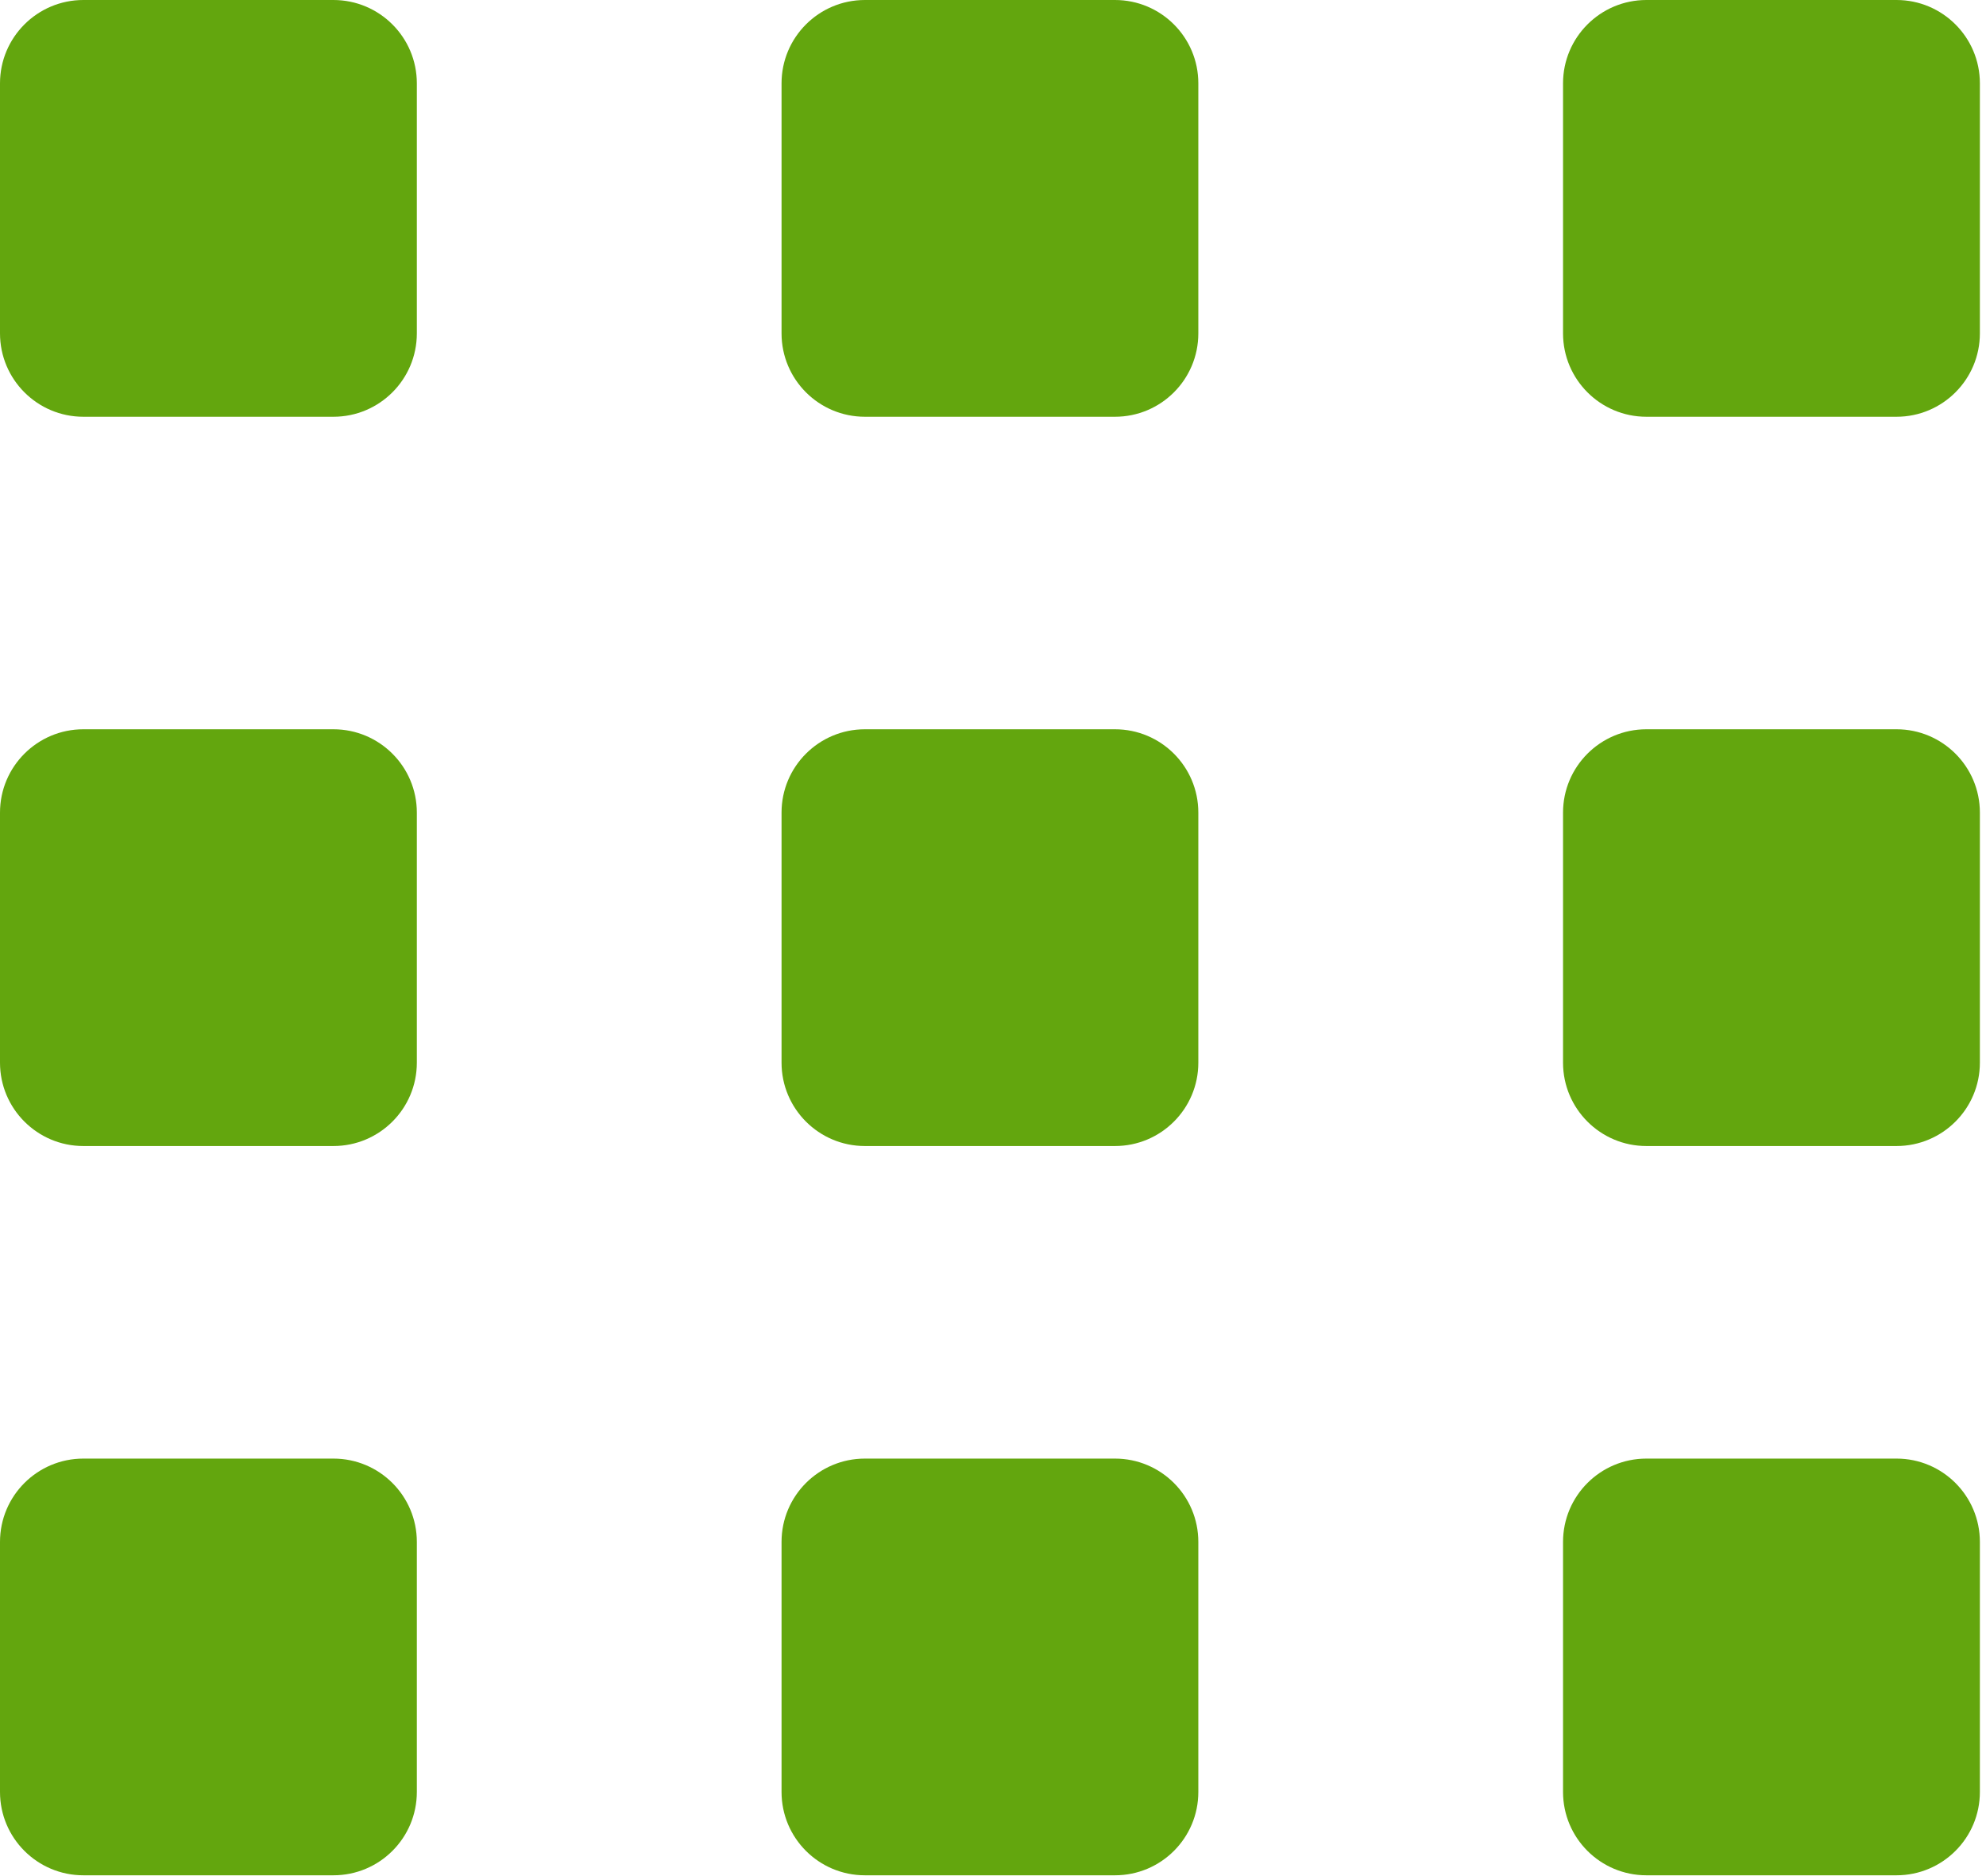
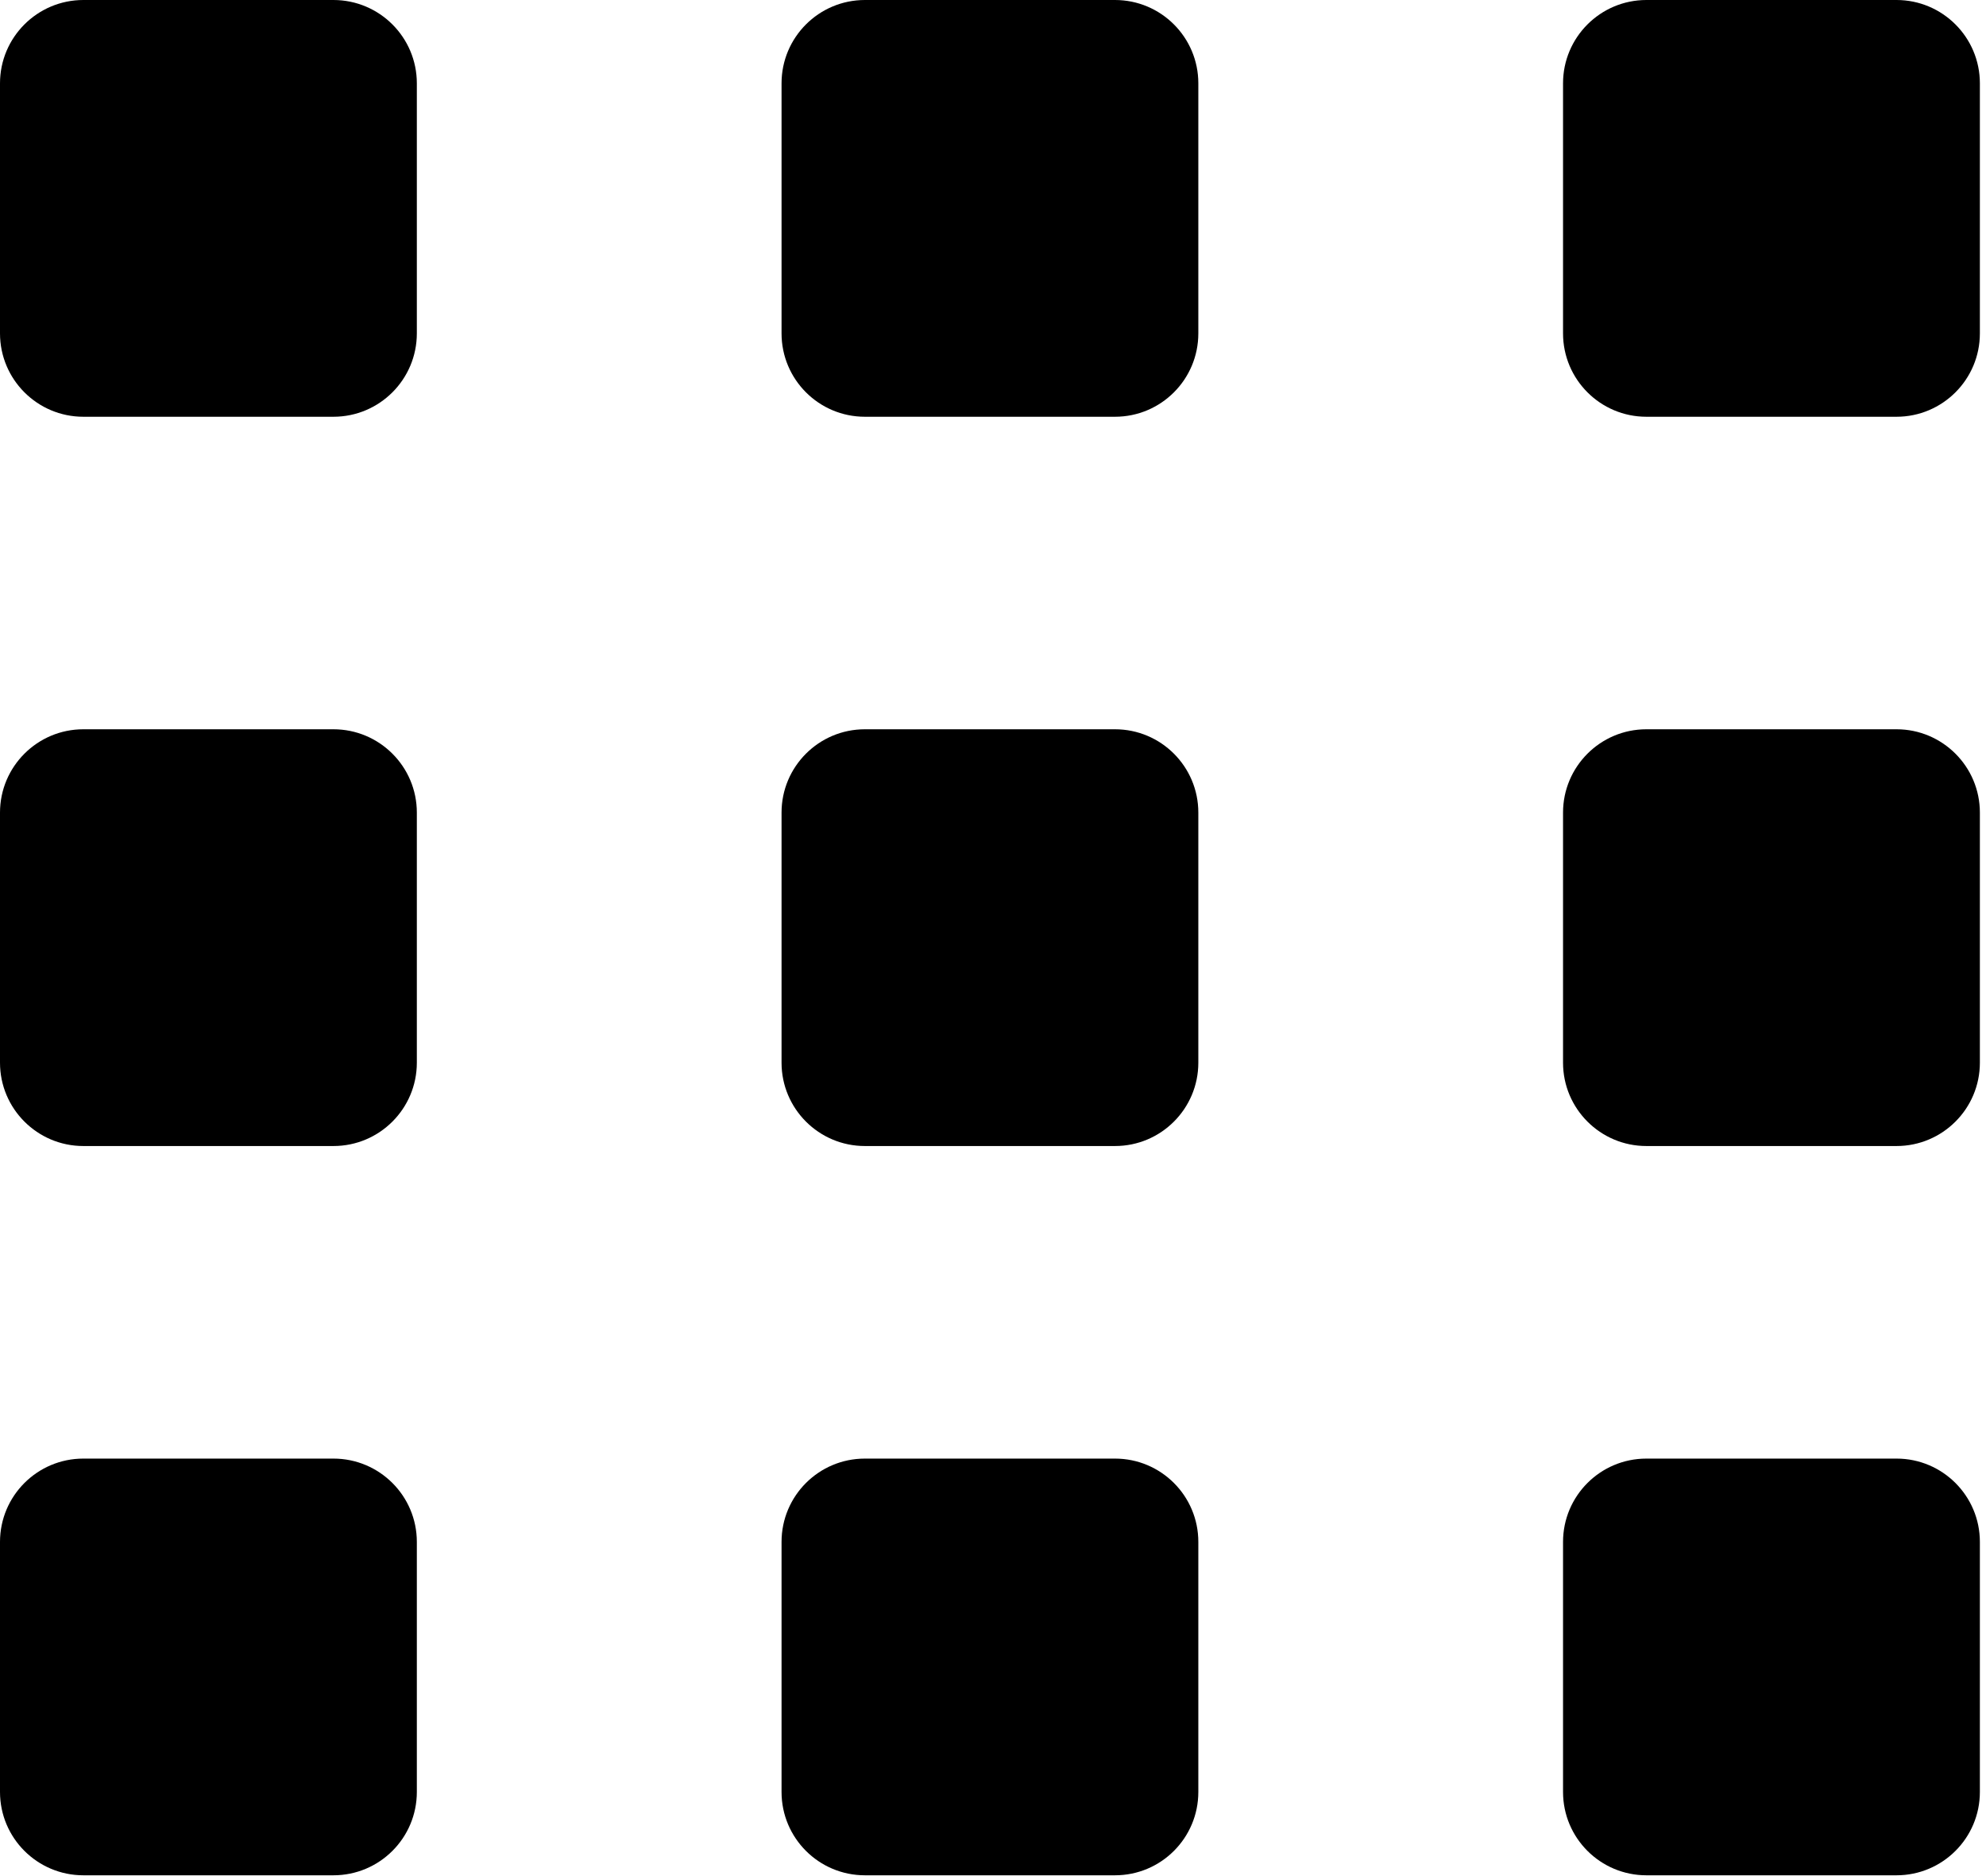
- <svg xmlns="http://www.w3.org/2000/svg" width="36" height="34" viewBox="0 0 36 34" fill="none">
-   <path d="M6.044 26.445H1.511C0.677 26.445 0 27.121 0 27.956V32.489C0 33.324 0.677 34 1.511 34H6.044C6.879 34 7.556 33.324 7.556 32.489V27.956C7.556 27.121 6.879 26.445 6.044 26.445Z" fill="#63A60E" />
-   <path d="M20.211 26.445H15.678C14.843 26.445 14.167 27.121 14.167 27.956V32.489C14.167 33.324 14.843 34 15.678 34H20.211C21.046 34 21.722 33.324 21.722 32.489V27.956C21.722 27.121 21.046 26.445 20.211 26.445Z" fill="#63A60E" />
-   <path d="M34.378 26.445H29.844C29.01 26.445 28.333 27.121 28.333 27.956V32.489C28.333 33.324 29.01 34 29.844 34H34.378C35.212 34 35.889 33.324 35.889 32.489V27.956C35.889 27.121 35.212 26.445 34.378 26.445Z" fill="#63A60E" />
-   <path d="M6.044 13.222H1.511C0.677 13.222 0 13.899 0 14.733V19.267C0 20.101 0.677 20.778 1.511 20.778H6.044C6.879 20.778 7.556 20.101 7.556 19.267V14.733C7.556 13.899 6.879 13.222 6.044 13.222Z" fill="#63A60E" />
-   <path d="M20.211 13.222H15.678C14.843 13.222 14.167 13.899 14.167 14.733V19.267C14.167 20.101 14.843 20.778 15.678 20.778H20.211C21.046 20.778 21.722 20.101 21.722 19.267V14.733C21.722 13.899 21.046 13.222 20.211 13.222Z" fill="#63A60E" />
-   <path d="M34.378 13.222H29.844C29.01 13.222 28.333 13.899 28.333 14.733V19.267C28.333 20.101 29.01 20.778 29.844 20.778H34.378C35.212 20.778 35.889 20.101 35.889 19.267V14.733C35.889 13.899 35.212 13.222 34.378 13.222Z" fill="#63A60E" />
-   <path d="M6.044 0H1.511C0.677 0 0 0.677 0 1.511V6.044C0 6.879 0.677 7.556 1.511 7.556H6.044C6.879 7.556 7.556 6.879 7.556 6.044V1.511C7.556 0.677 6.879 0 6.044 0Z" fill="#63A60E" />
-   <path d="M20.211 0H15.678C14.843 0 14.167 0.677 14.167 1.511V6.044C14.167 6.879 14.843 7.556 15.678 7.556H20.211C21.046 7.556 21.722 6.879 21.722 6.044V1.511C21.722 0.677 21.046 0 20.211 0Z" fill="#63A60E" />
-   <path d="M34.378 0H29.844C29.01 0 28.333 0.677 28.333 1.511V6.044C28.333 6.879 29.01 7.556 29.844 7.556H34.378C35.212 7.556 35.889 6.879 35.889 6.044V1.511C35.889 0.677 35.212 0 34.378 0Z" fill="#63A60E" />
+ <svg xmlns="http://www.w3.org/2000/svg" width="36" height="34" viewBox="0 0 36 34">
+   <path d="M6.044 26.445H1.511C0.677 26.445 0 27.121 0 27.956V32.489C0 33.324 0.677 34 1.511 34H6.044C6.879 34 7.556 33.324 7.556 32.489V27.956C7.556 27.121 6.879 26.445 6.044 26.445Z" />
+   <path d="M20.211 26.445H15.678C14.843 26.445 14.167 27.121 14.167 27.956V32.489C14.167 33.324 14.843 34 15.678 34H20.211C21.046 34 21.722 33.324 21.722 32.489V27.956C21.722 27.121 21.046 26.445 20.211 26.445Z" />
+   <path d="M34.378 26.445H29.844C29.01 26.445 28.333 27.121 28.333 27.956V32.489C28.333 33.324 29.01 34 29.844 34H34.378C35.212 34 35.889 33.324 35.889 32.489V27.956C35.889 27.121 35.212 26.445 34.378 26.445Z" />
+   <path d="M6.044 13.222H1.511C0.677 13.222 0 13.899 0 14.733V19.267C0 20.101 0.677 20.778 1.511 20.778H6.044C6.879 20.778 7.556 20.101 7.556 19.267V14.733C7.556 13.899 6.879 13.222 6.044 13.222Z" />
+   <path d="M20.211 13.222H15.678C14.843 13.222 14.167 13.899 14.167 14.733V19.267C14.167 20.101 14.843 20.778 15.678 20.778H20.211C21.046 20.778 21.722 20.101 21.722 19.267V14.733C21.722 13.899 21.046 13.222 20.211 13.222Z" />
+   <path d="M34.378 13.222H29.844C29.01 13.222 28.333 13.899 28.333 14.733V19.267C28.333 20.101 29.01 20.778 29.844 20.778H34.378C35.212 20.778 35.889 20.101 35.889 19.267V14.733C35.889 13.899 35.212 13.222 34.378 13.222Z" />
+   <path d="M6.044 0H1.511C0.677 0 0 0.677 0 1.511V6.044C0 6.879 0.677 7.556 1.511 7.556H6.044C6.879 7.556 7.556 6.879 7.556 6.044V1.511C7.556 0.677 6.879 0 6.044 0Z" />
+   <path d="M20.211 0H15.678C14.843 0 14.167 0.677 14.167 1.511V6.044C14.167 6.879 14.843 7.556 15.678 7.556H20.211C21.046 7.556 21.722 6.879 21.722 6.044V1.511C21.722 0.677 21.046 0 20.211 0Z" />
+   <path d="M34.378 0H29.844C29.01 0 28.333 0.677 28.333 1.511V6.044C28.333 6.879 29.01 7.556 29.844 7.556H34.378C35.212 7.556 35.889 6.879 35.889 6.044V1.511C35.889 0.677 35.212 0 34.378 0Z" />
</svg>
